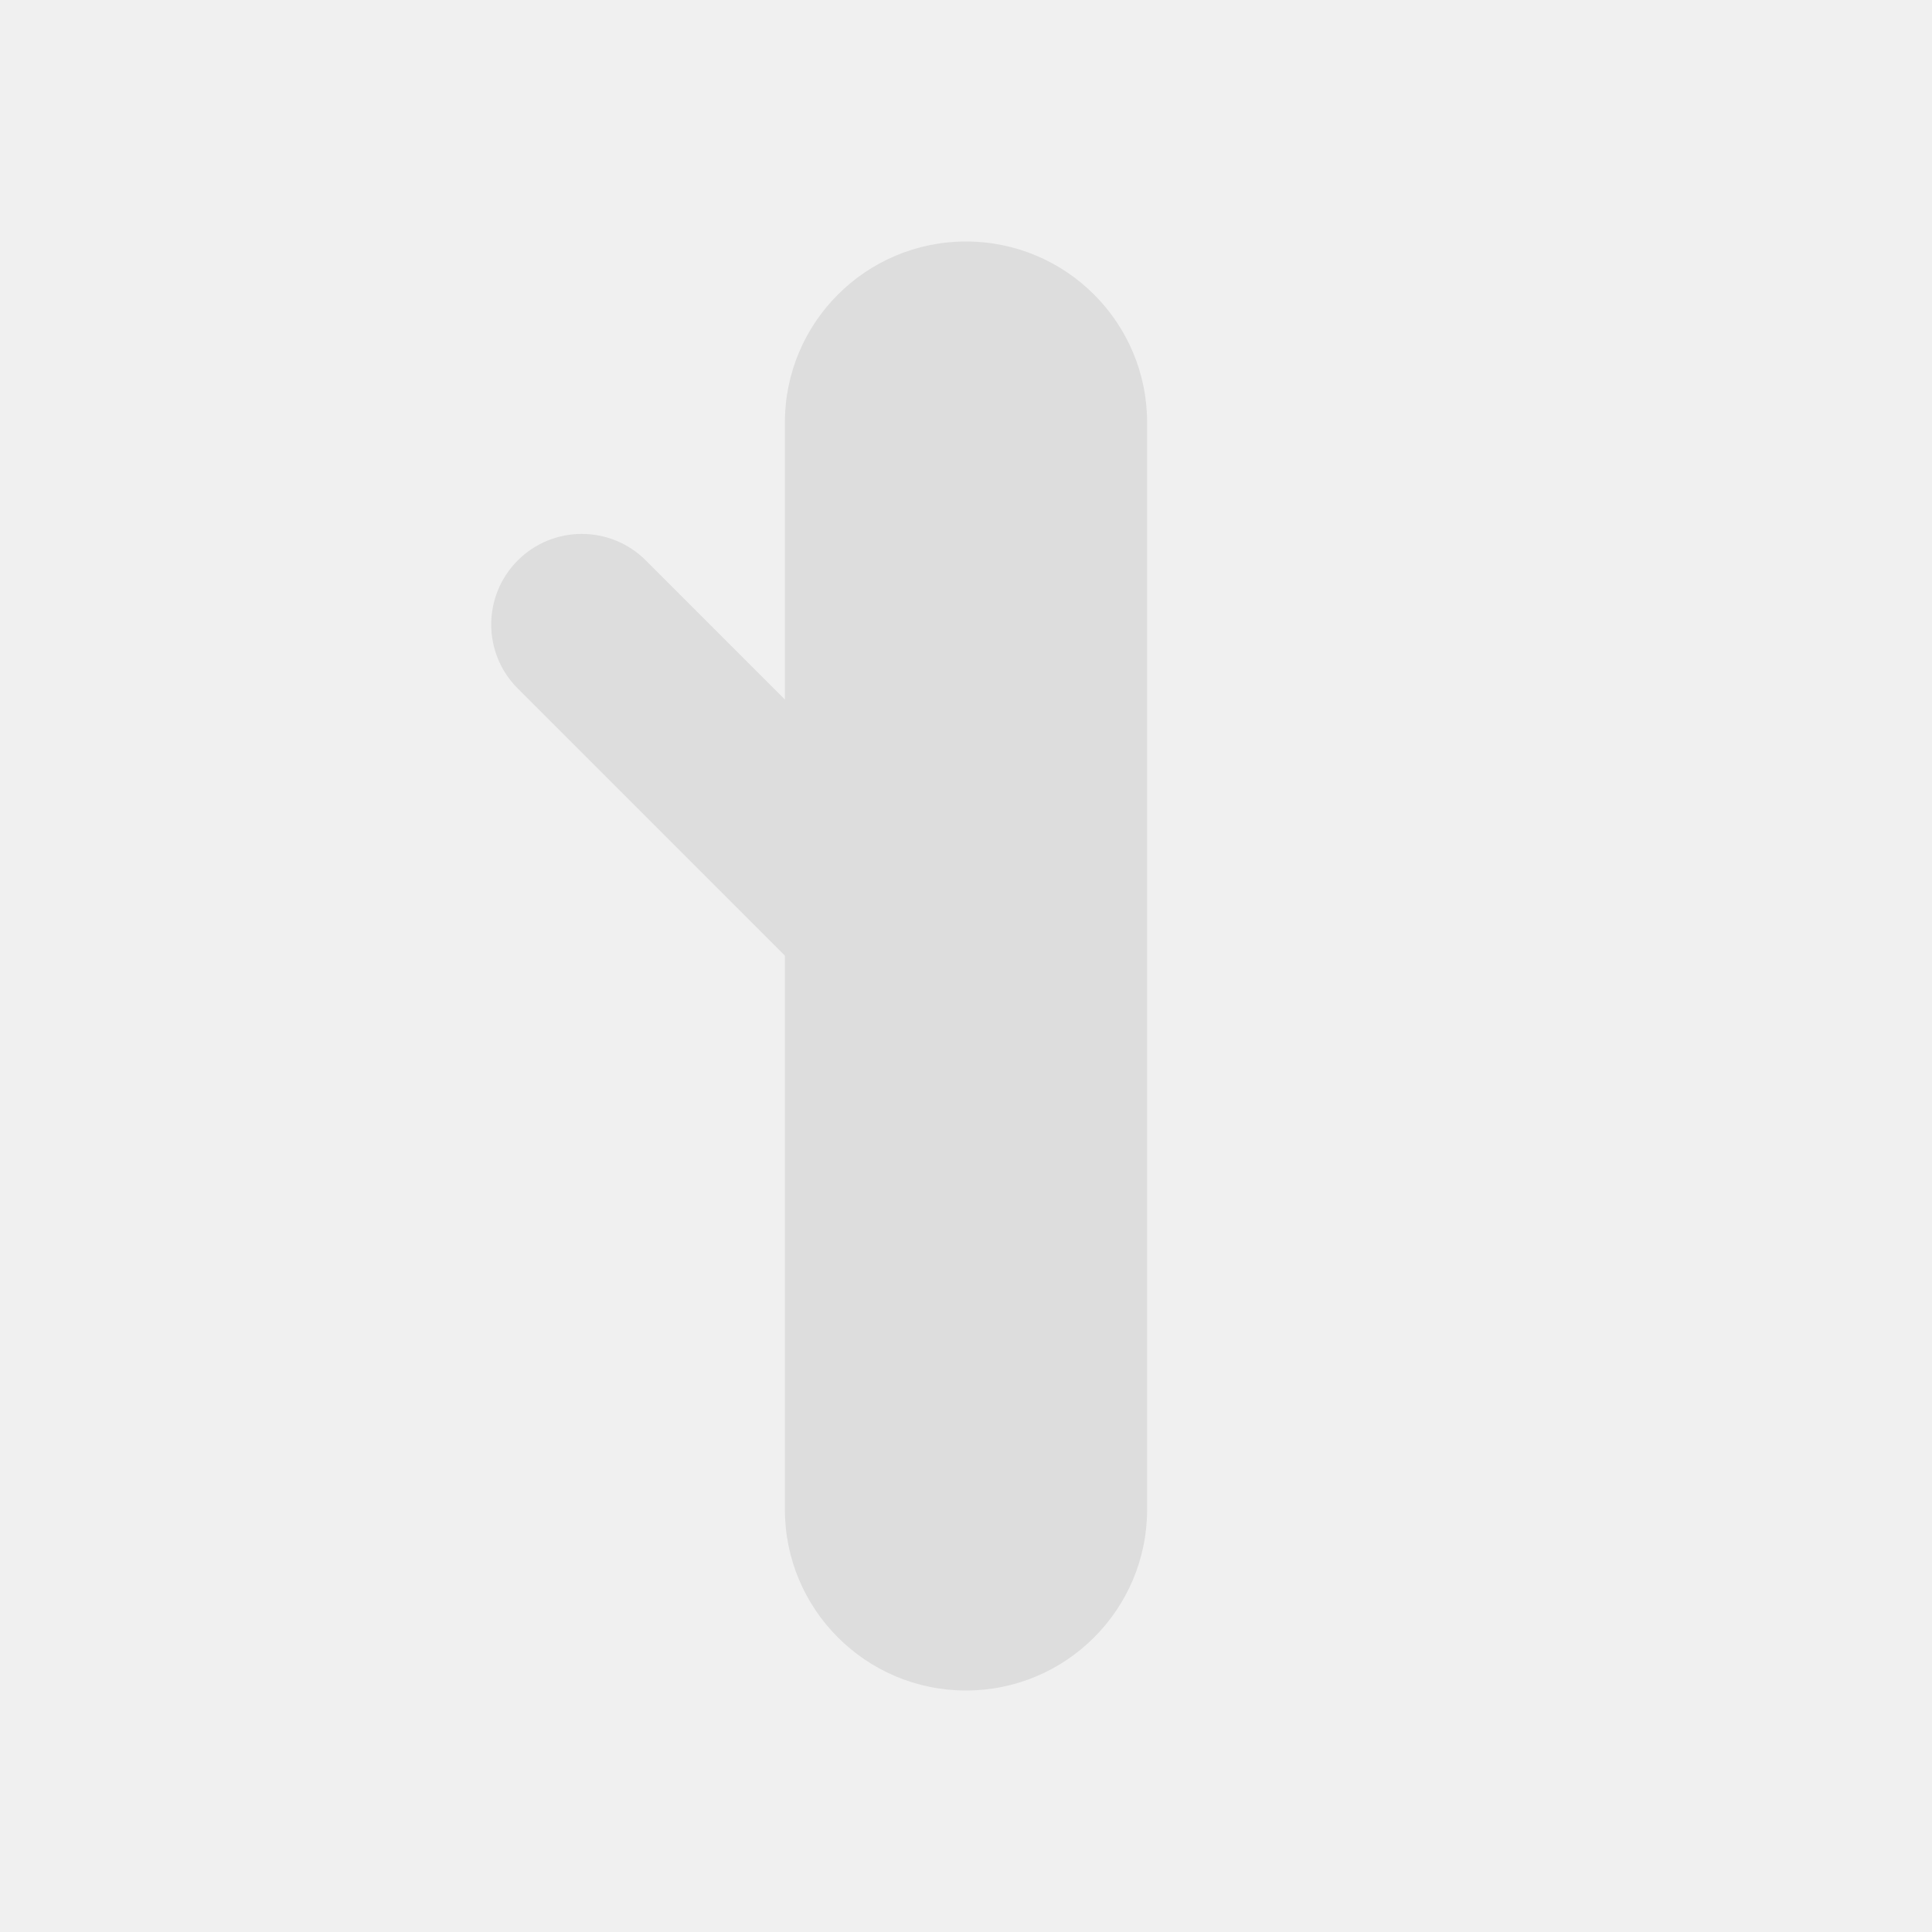
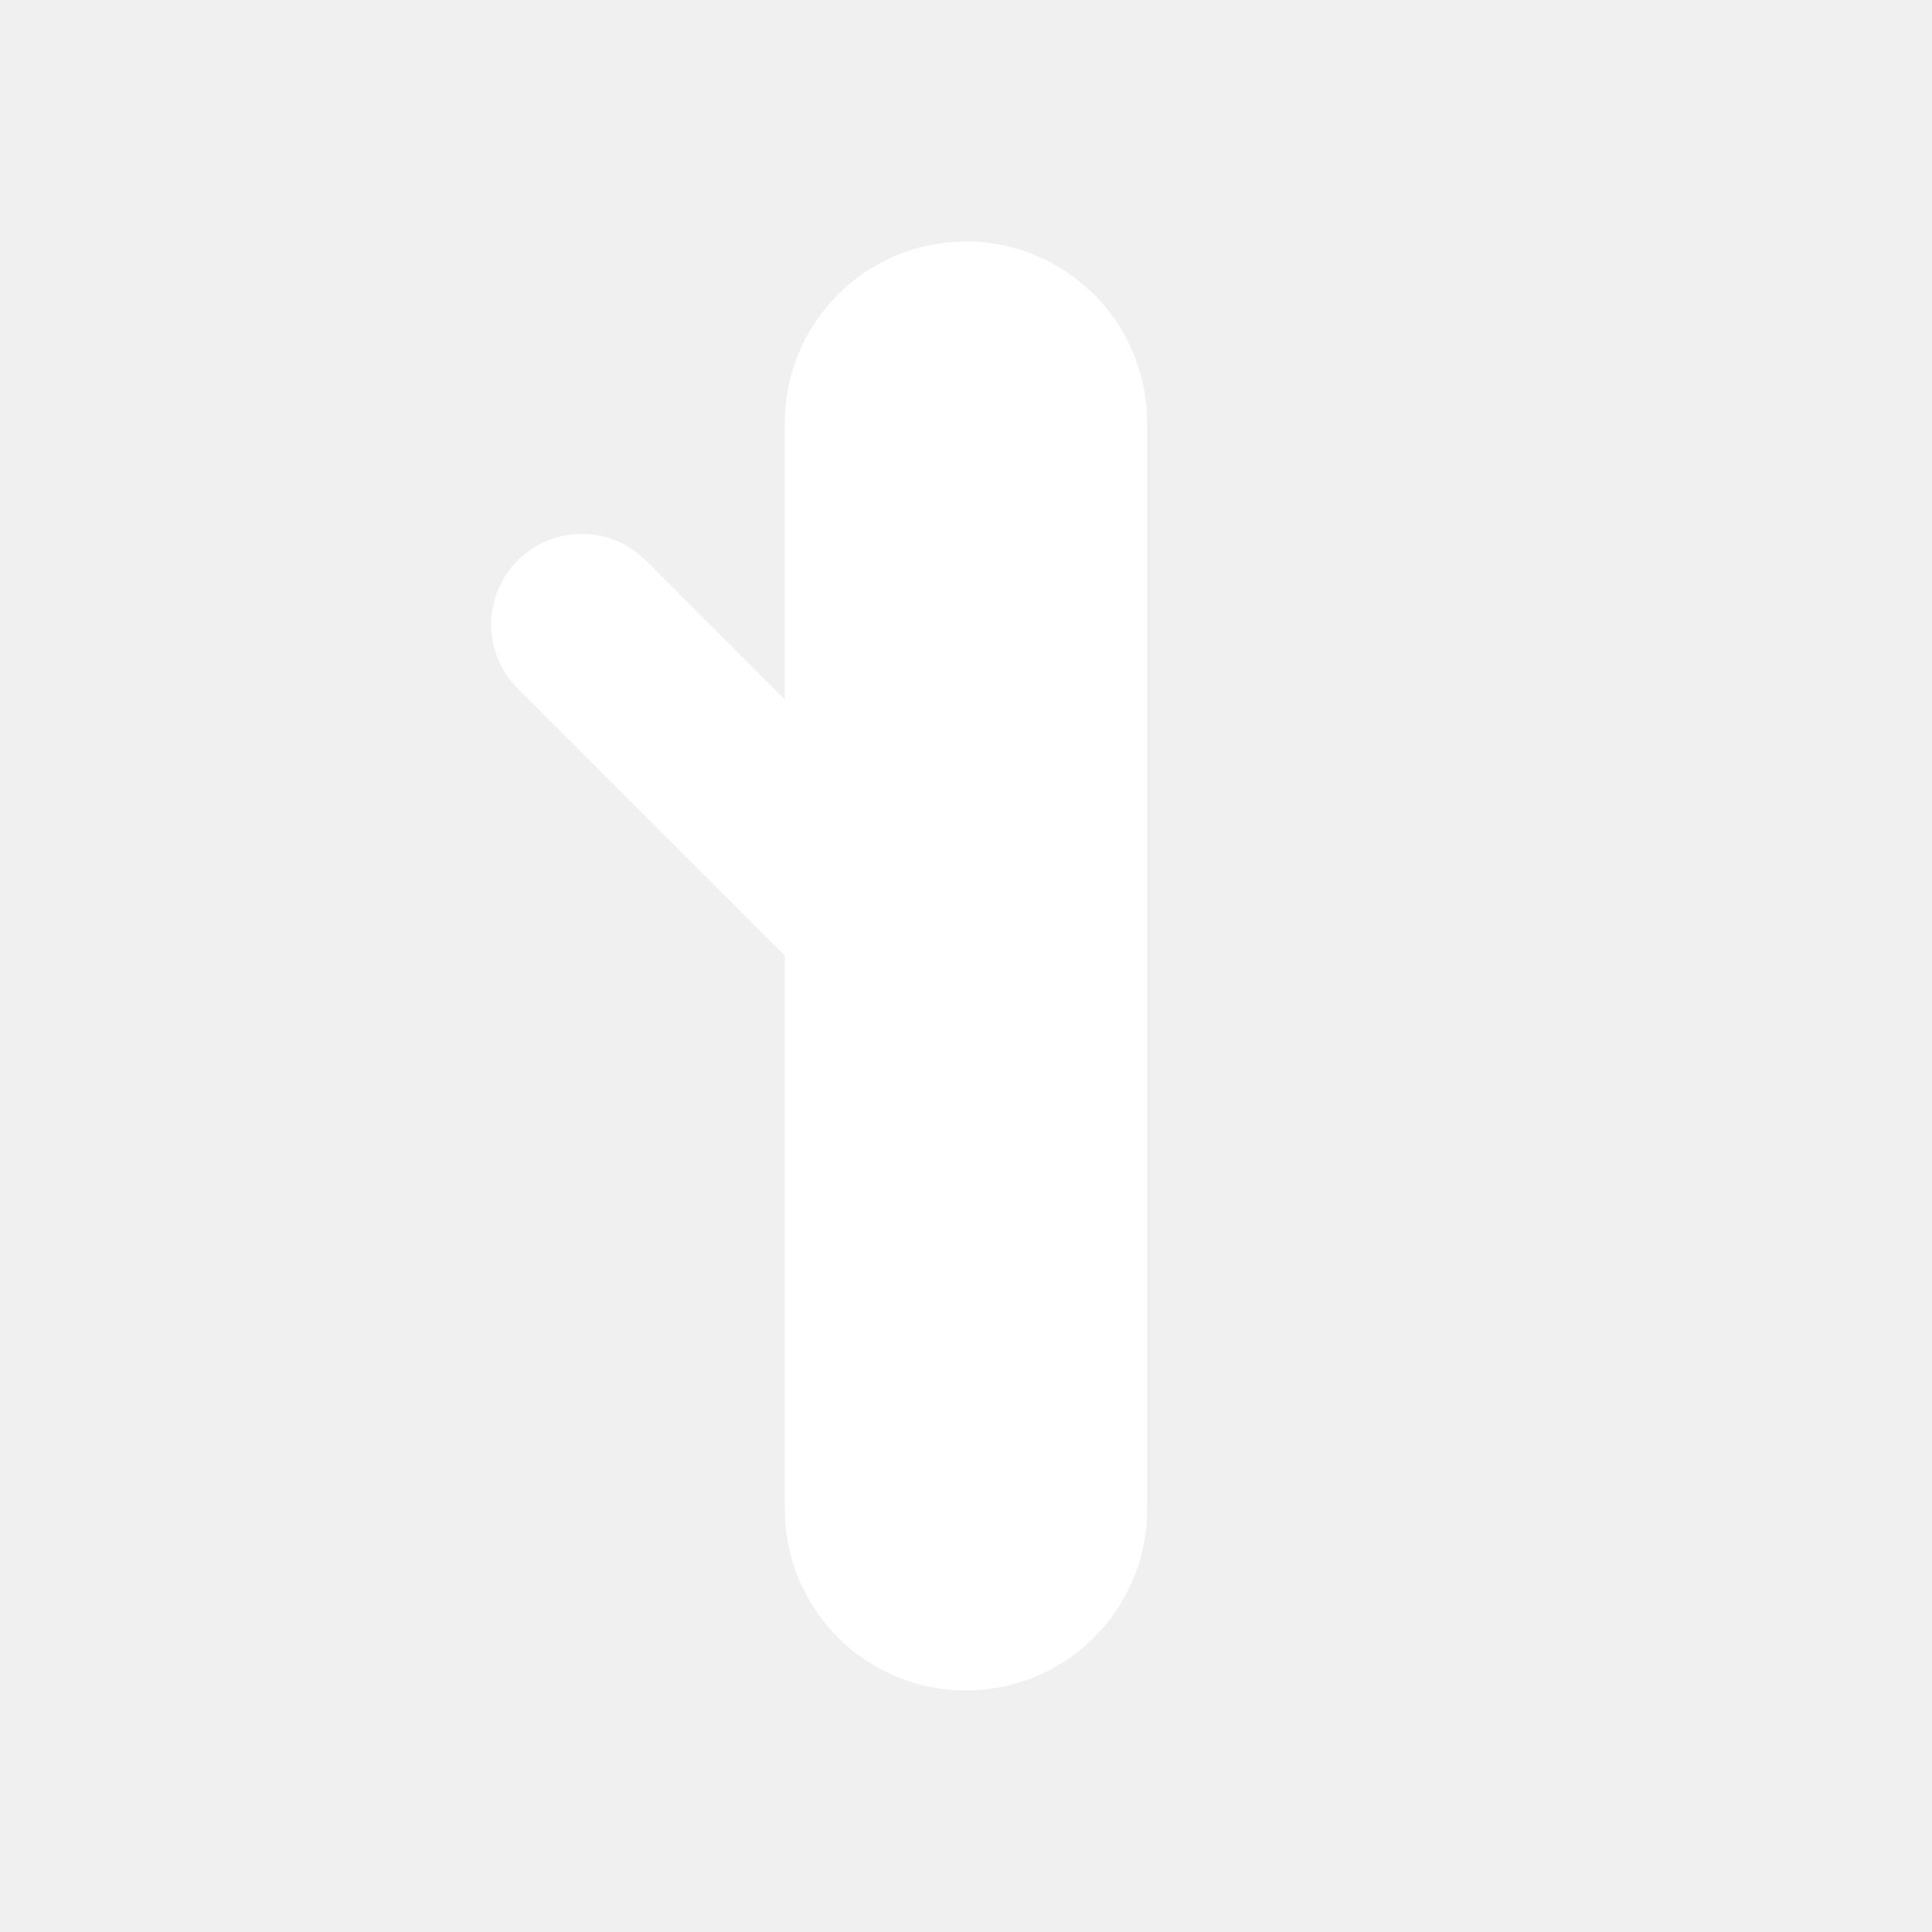
<svg xmlns="http://www.w3.org/2000/svg" viewBox="0 0 64 64">
-   <rect x="8" y="26" width="48" height="12" rx="6" transform="rotate(90 32 32)" fill="#dddddd" />
-   <rect x="12" y="30" width="24" height="6" rx="3" transform="rotate(45 32 32)" fill="#dddddd" />
+   <rect x="8" y="26" width="48" height="12" rx="6" transform="rotate(90 32 32)" fill="#ffffff" />
+   <rect x="12" y="30" width="24" height="6" rx="3" transform="rotate(45 32 32)" fill="#ffffff" />
</svg>
